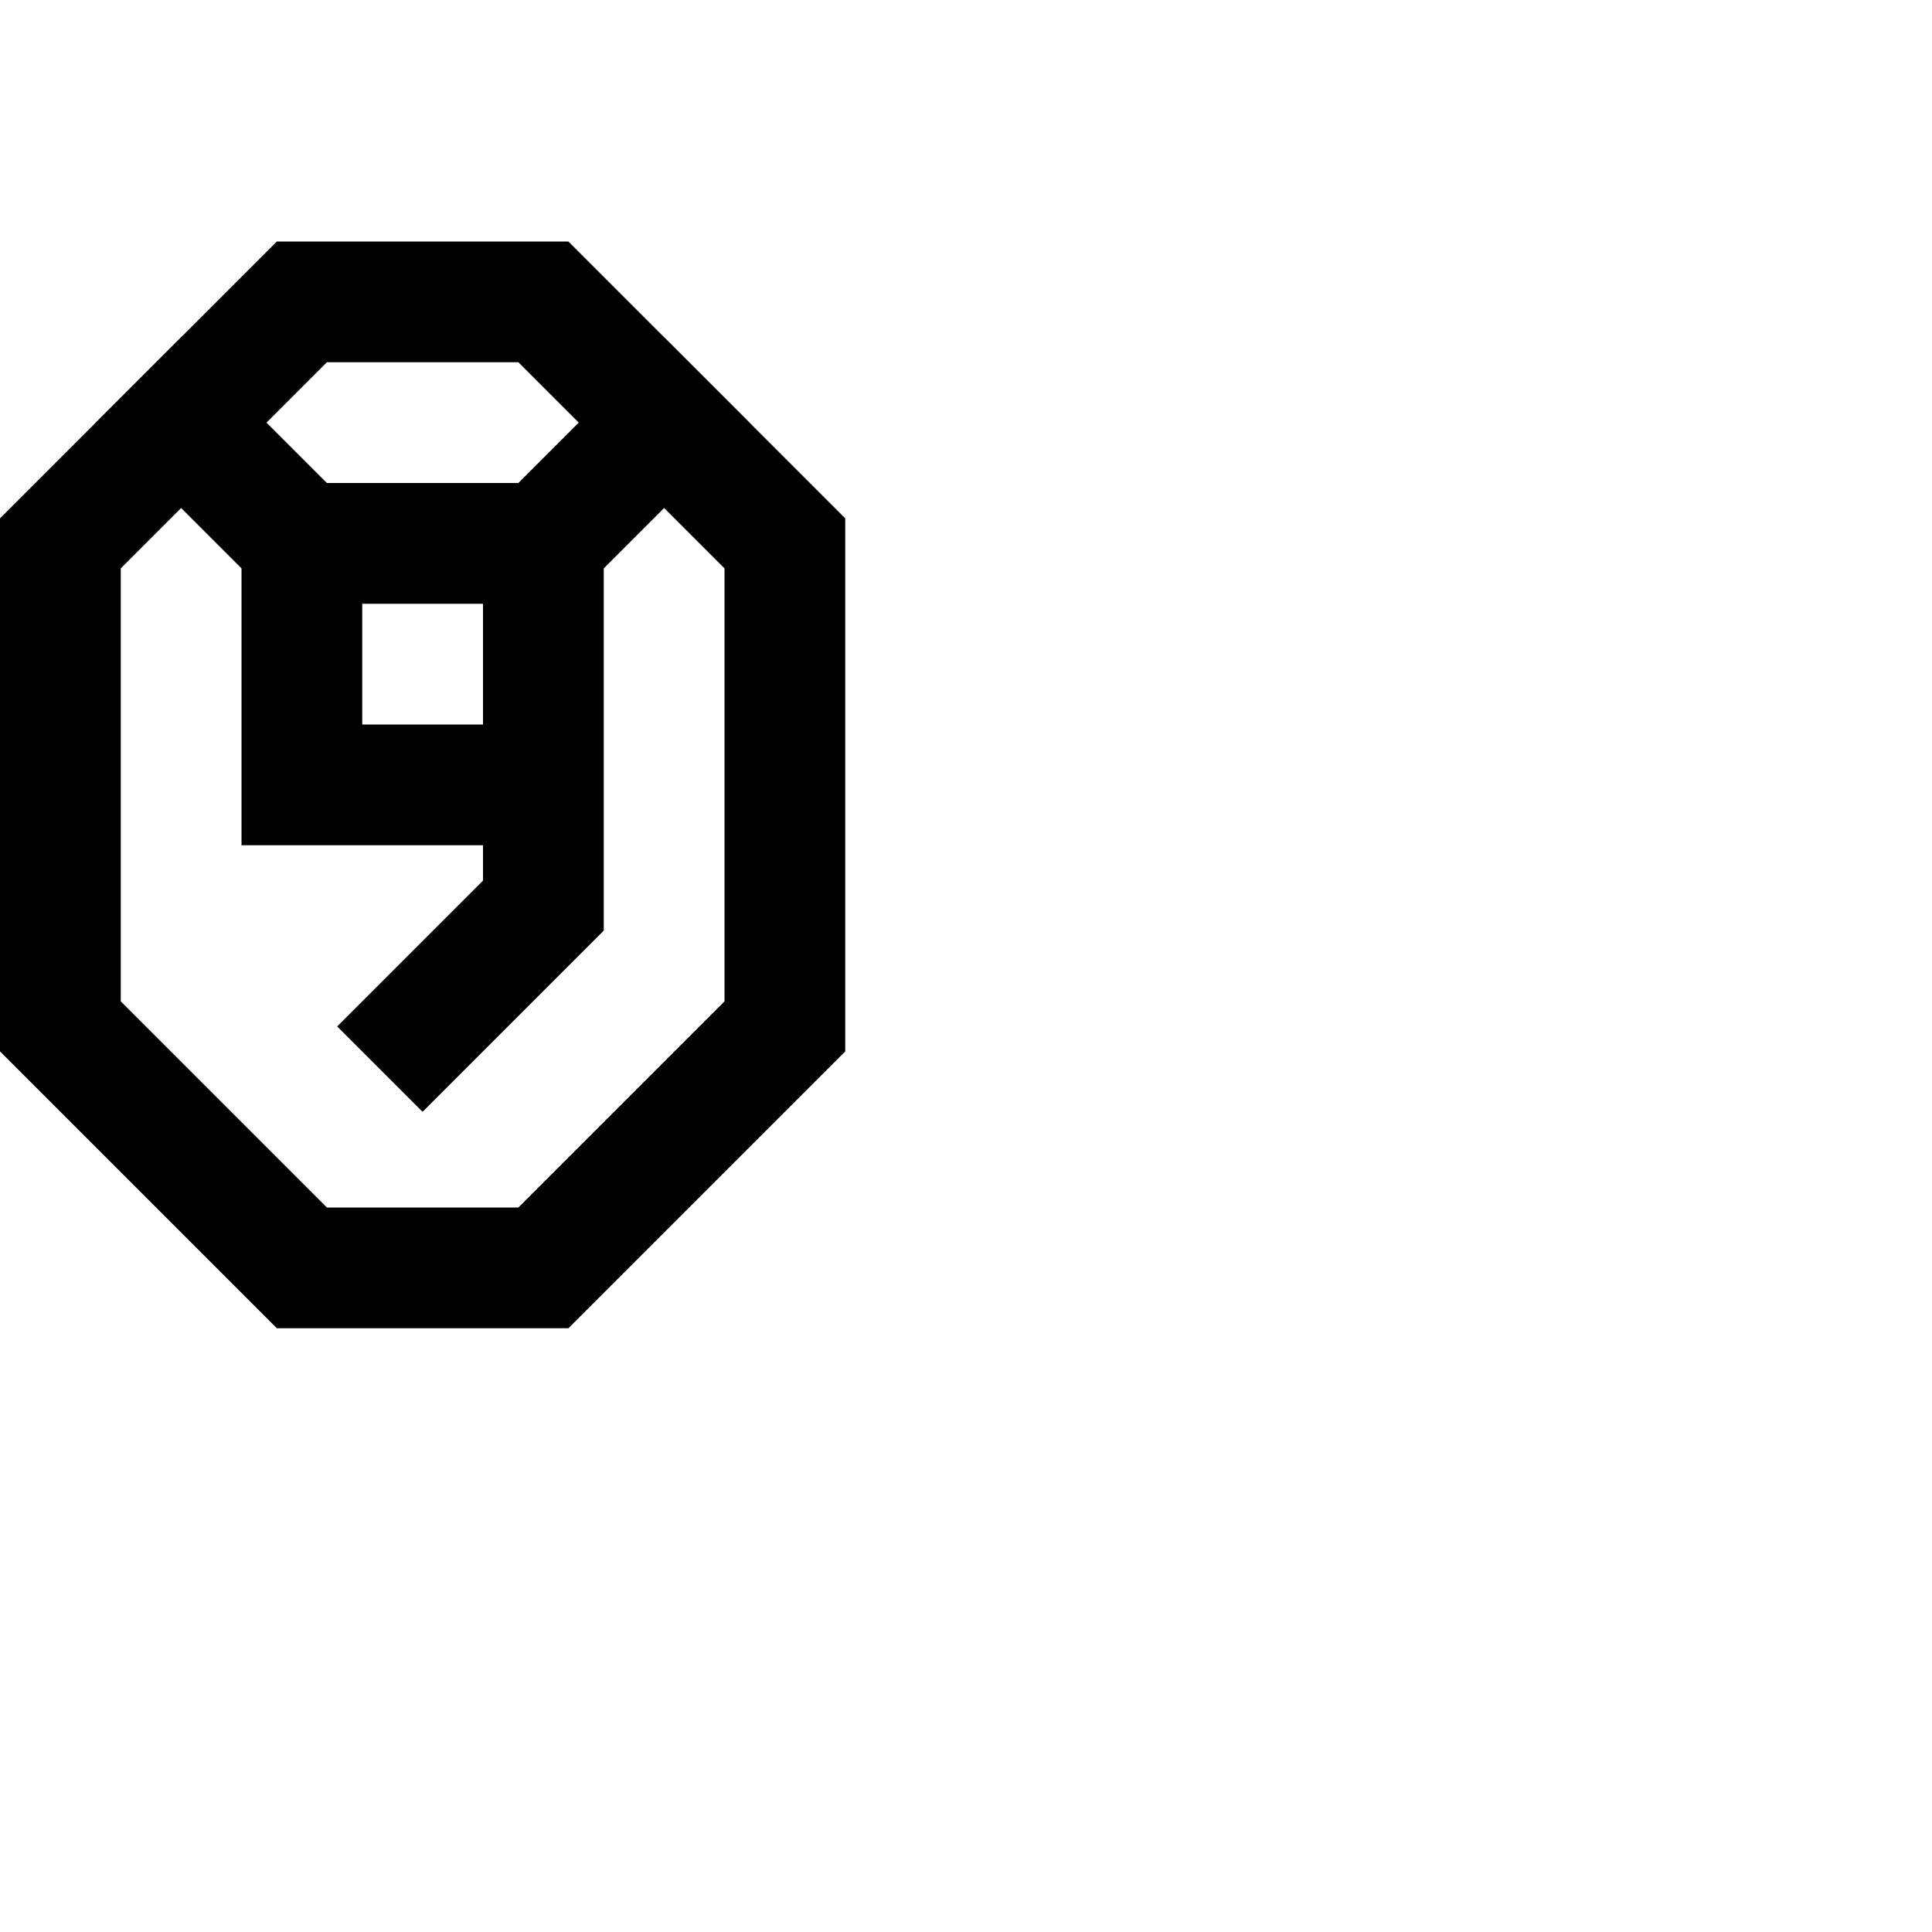
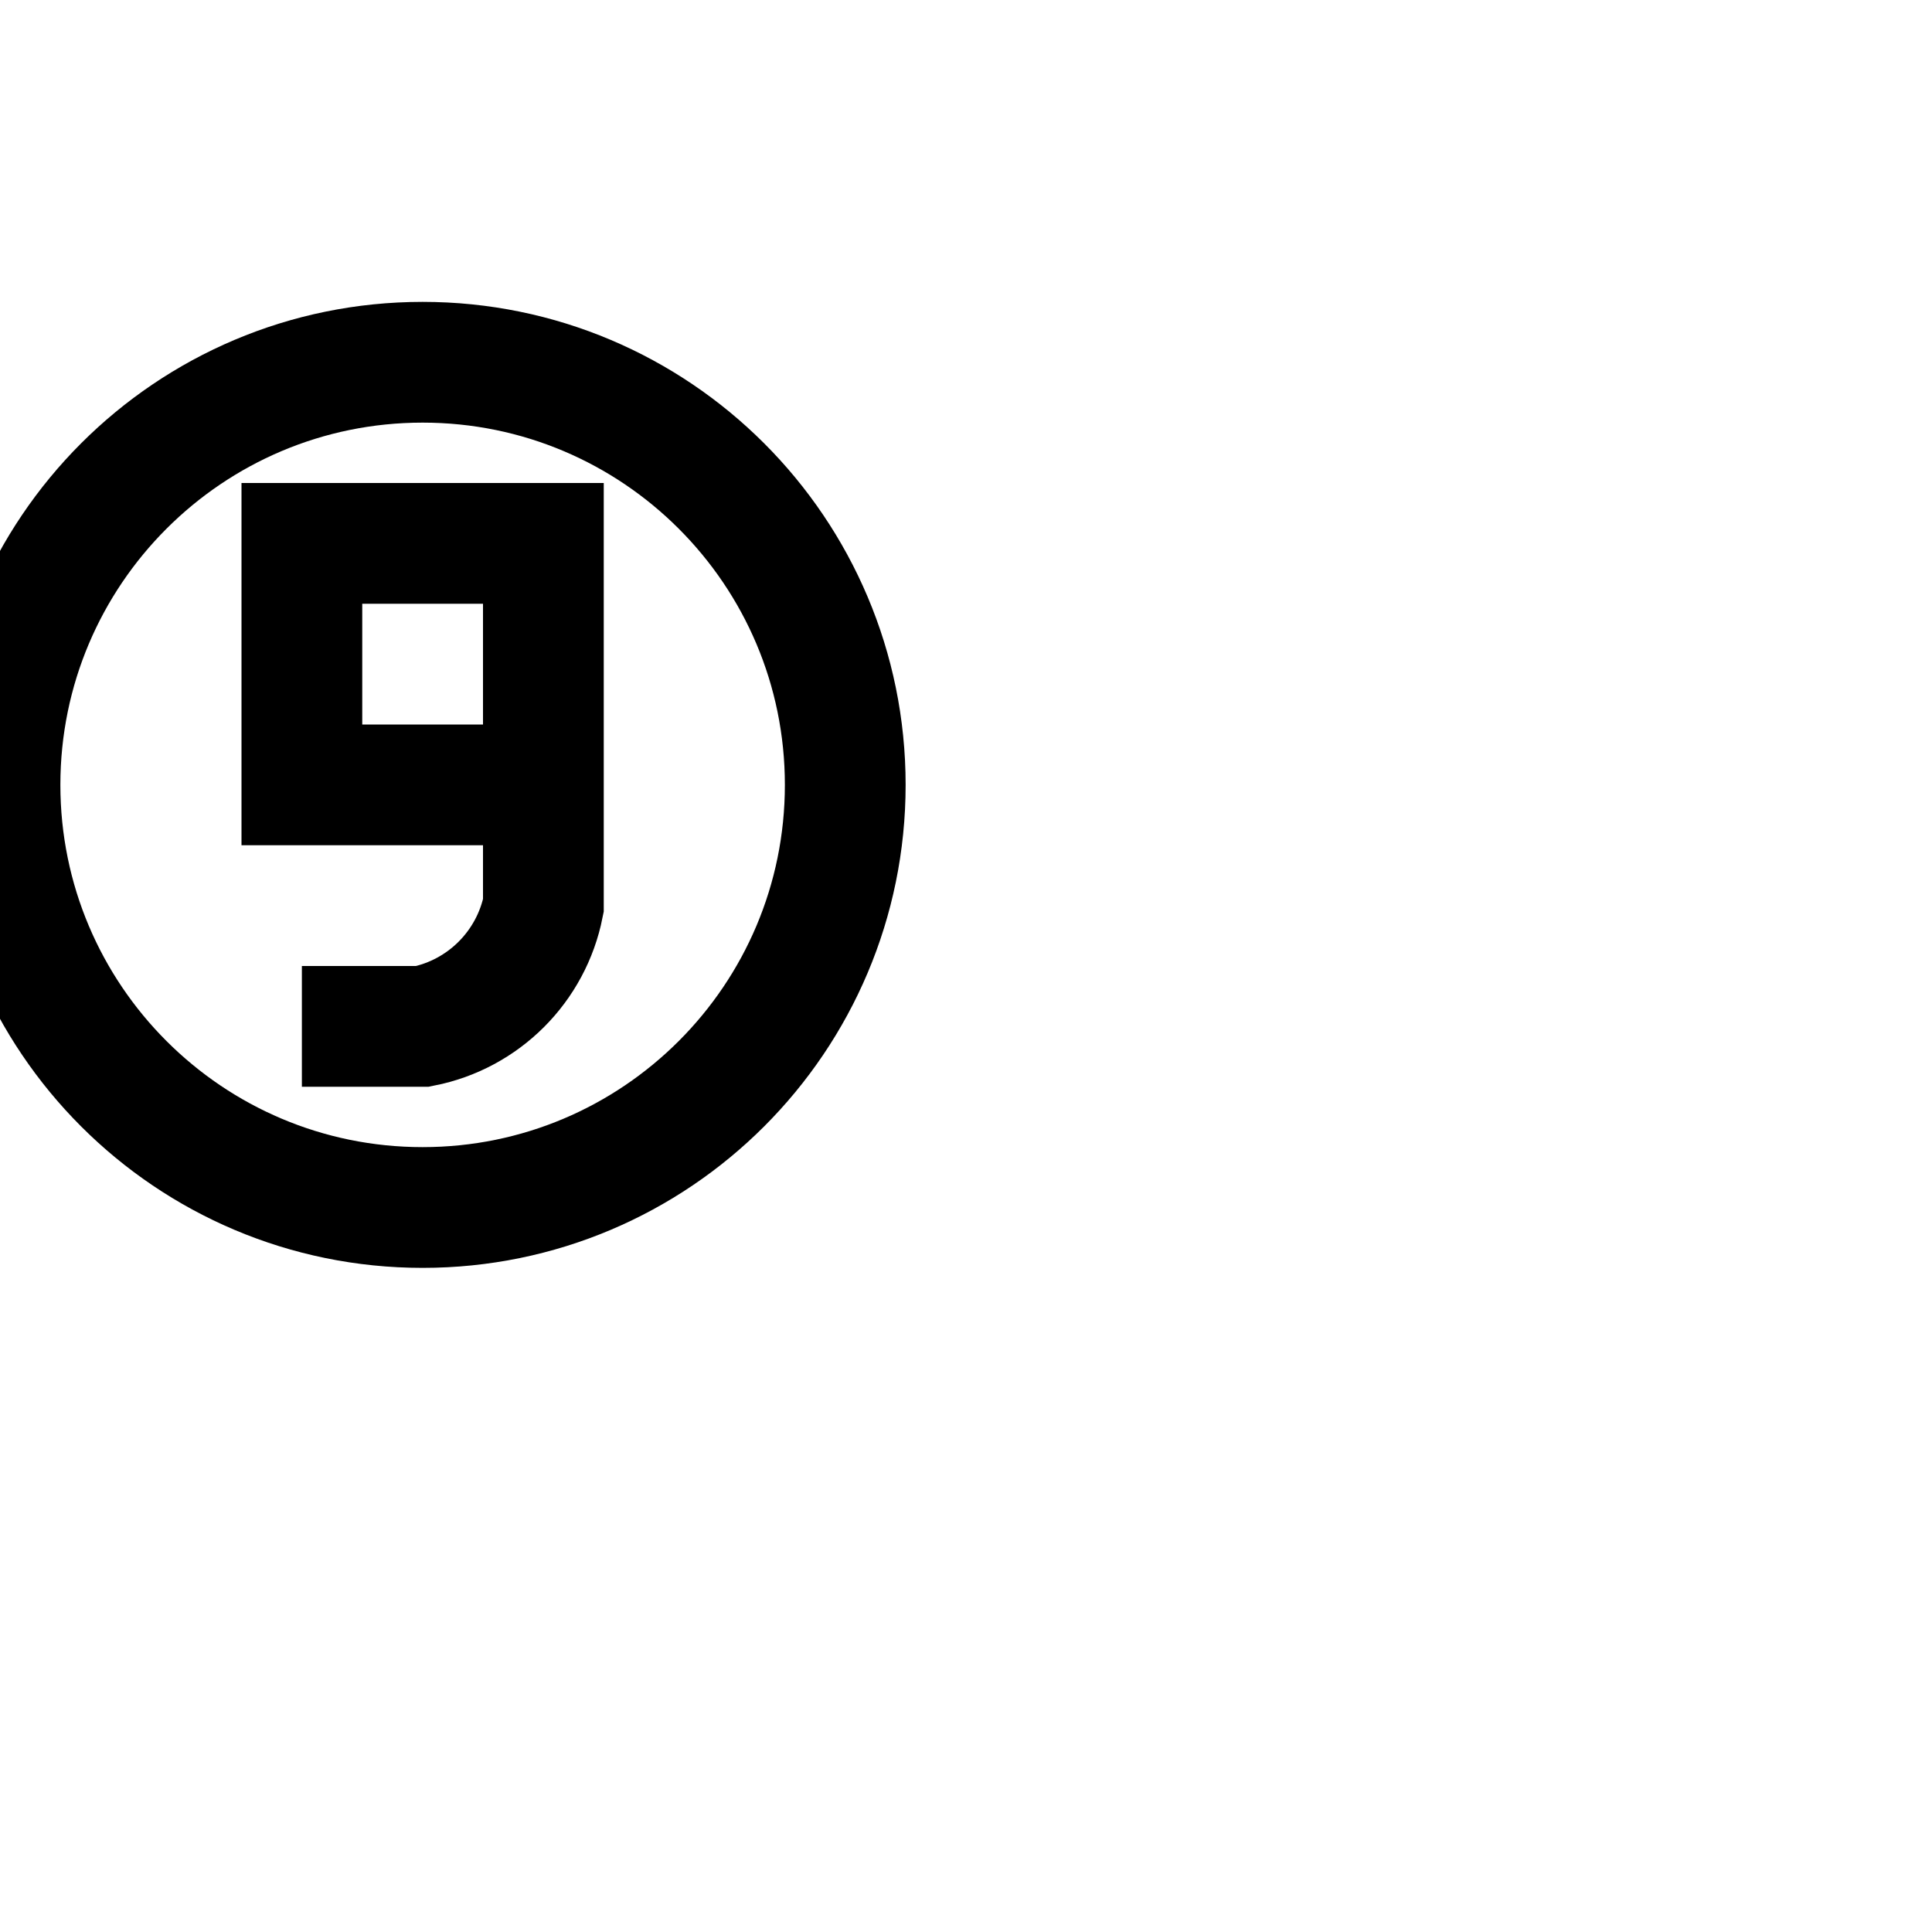
<svg xmlns="http://www.w3.org/2000/svg" viewBox="0 0 16 16" width="160" height="160">
-   <path d="M1.854 3.146 C1.520 3.480 0.833 4.167 0.500 4.500 C0.500 5.833 0.500 7.167 0.500 8.500 C1.167 9.167 1.833 9.833 2.500 10.500 C3.167 10.500 3.833 10.500 4.500 10.500 C5.167 9.833 5.833 9.167 6.500 8.500 C6.500 7.167 6.500 5.833 6.500 4.500 C6.167 4.167 5.480 3.480 5.146 3.146  M1.146 3.854 C1.480 3.520 2.167 2.833 2.500 2.500 C3.167 2.500 3.833 2.500 4.500 2.500 C4.833 2.833 5.520 3.520 5.854 3.854  M1.146 3.146 C1.480 3.480 2.520 4.520 2.854 4.854  M2.500 4.000 C2.500 4.667 2.500 6.333 2.500 7.000  M2.000 6.500 C2.667 6.500 4.333 6.500 5.000 6.500  M2.000 4.500 C2.667 4.500 4.333 4.500 5.000 4.500  M3.146 8.854 C3.480 8.520 4.167 7.833 4.500 7.500 C4.500 7.167 4.500 6.333 4.500 6.000  M4.500 4.000 C4.500 4.667 4.500 6.333 4.500 7.000  M4.146 4.854 C4.480 4.520 5.520 3.480 5.854 3.146 " fill="none" stroke="#000" stroke-width="1.0" stroke-linecap="butt" stroke-linejoin="miter" stroke-miterlimit="4" />
+   <path d="M7.000 6.500 C7.000 4.567 5.433 3.000 3.500 3.000 C1.567 3.000 0.000 4.567 0.000 6.500 C-0.000 8.433 1.567 10.000 3.500 10.000 C5.433 10.000 7.000 8.433 7.000 6.500 Z M2.500 8.500 C2.667 8.500 3.333 8.500 3.500 8.500 C4.005 8.400 4.400 8.005 4.500 7.500 C4.500 7.167 4.500 6.333 4.500 6.000  M5.000 6.500 C4.333 6.500 2.667 6.500 2.000 6.500  M2.500 7.000 C2.500 6.333 2.500 4.667 2.500 4.000  M2.000 4.500 C2.667 4.500 4.333 4.500 5.000 4.500  M4.500 4.000 C4.500 4.667 4.500 6.333 4.500 7.000 " fill="none" stroke="#000" stroke-width="1.0" stroke-linecap="butt" stroke-linejoin="miter" stroke-miterlimit="4" />
</svg>
